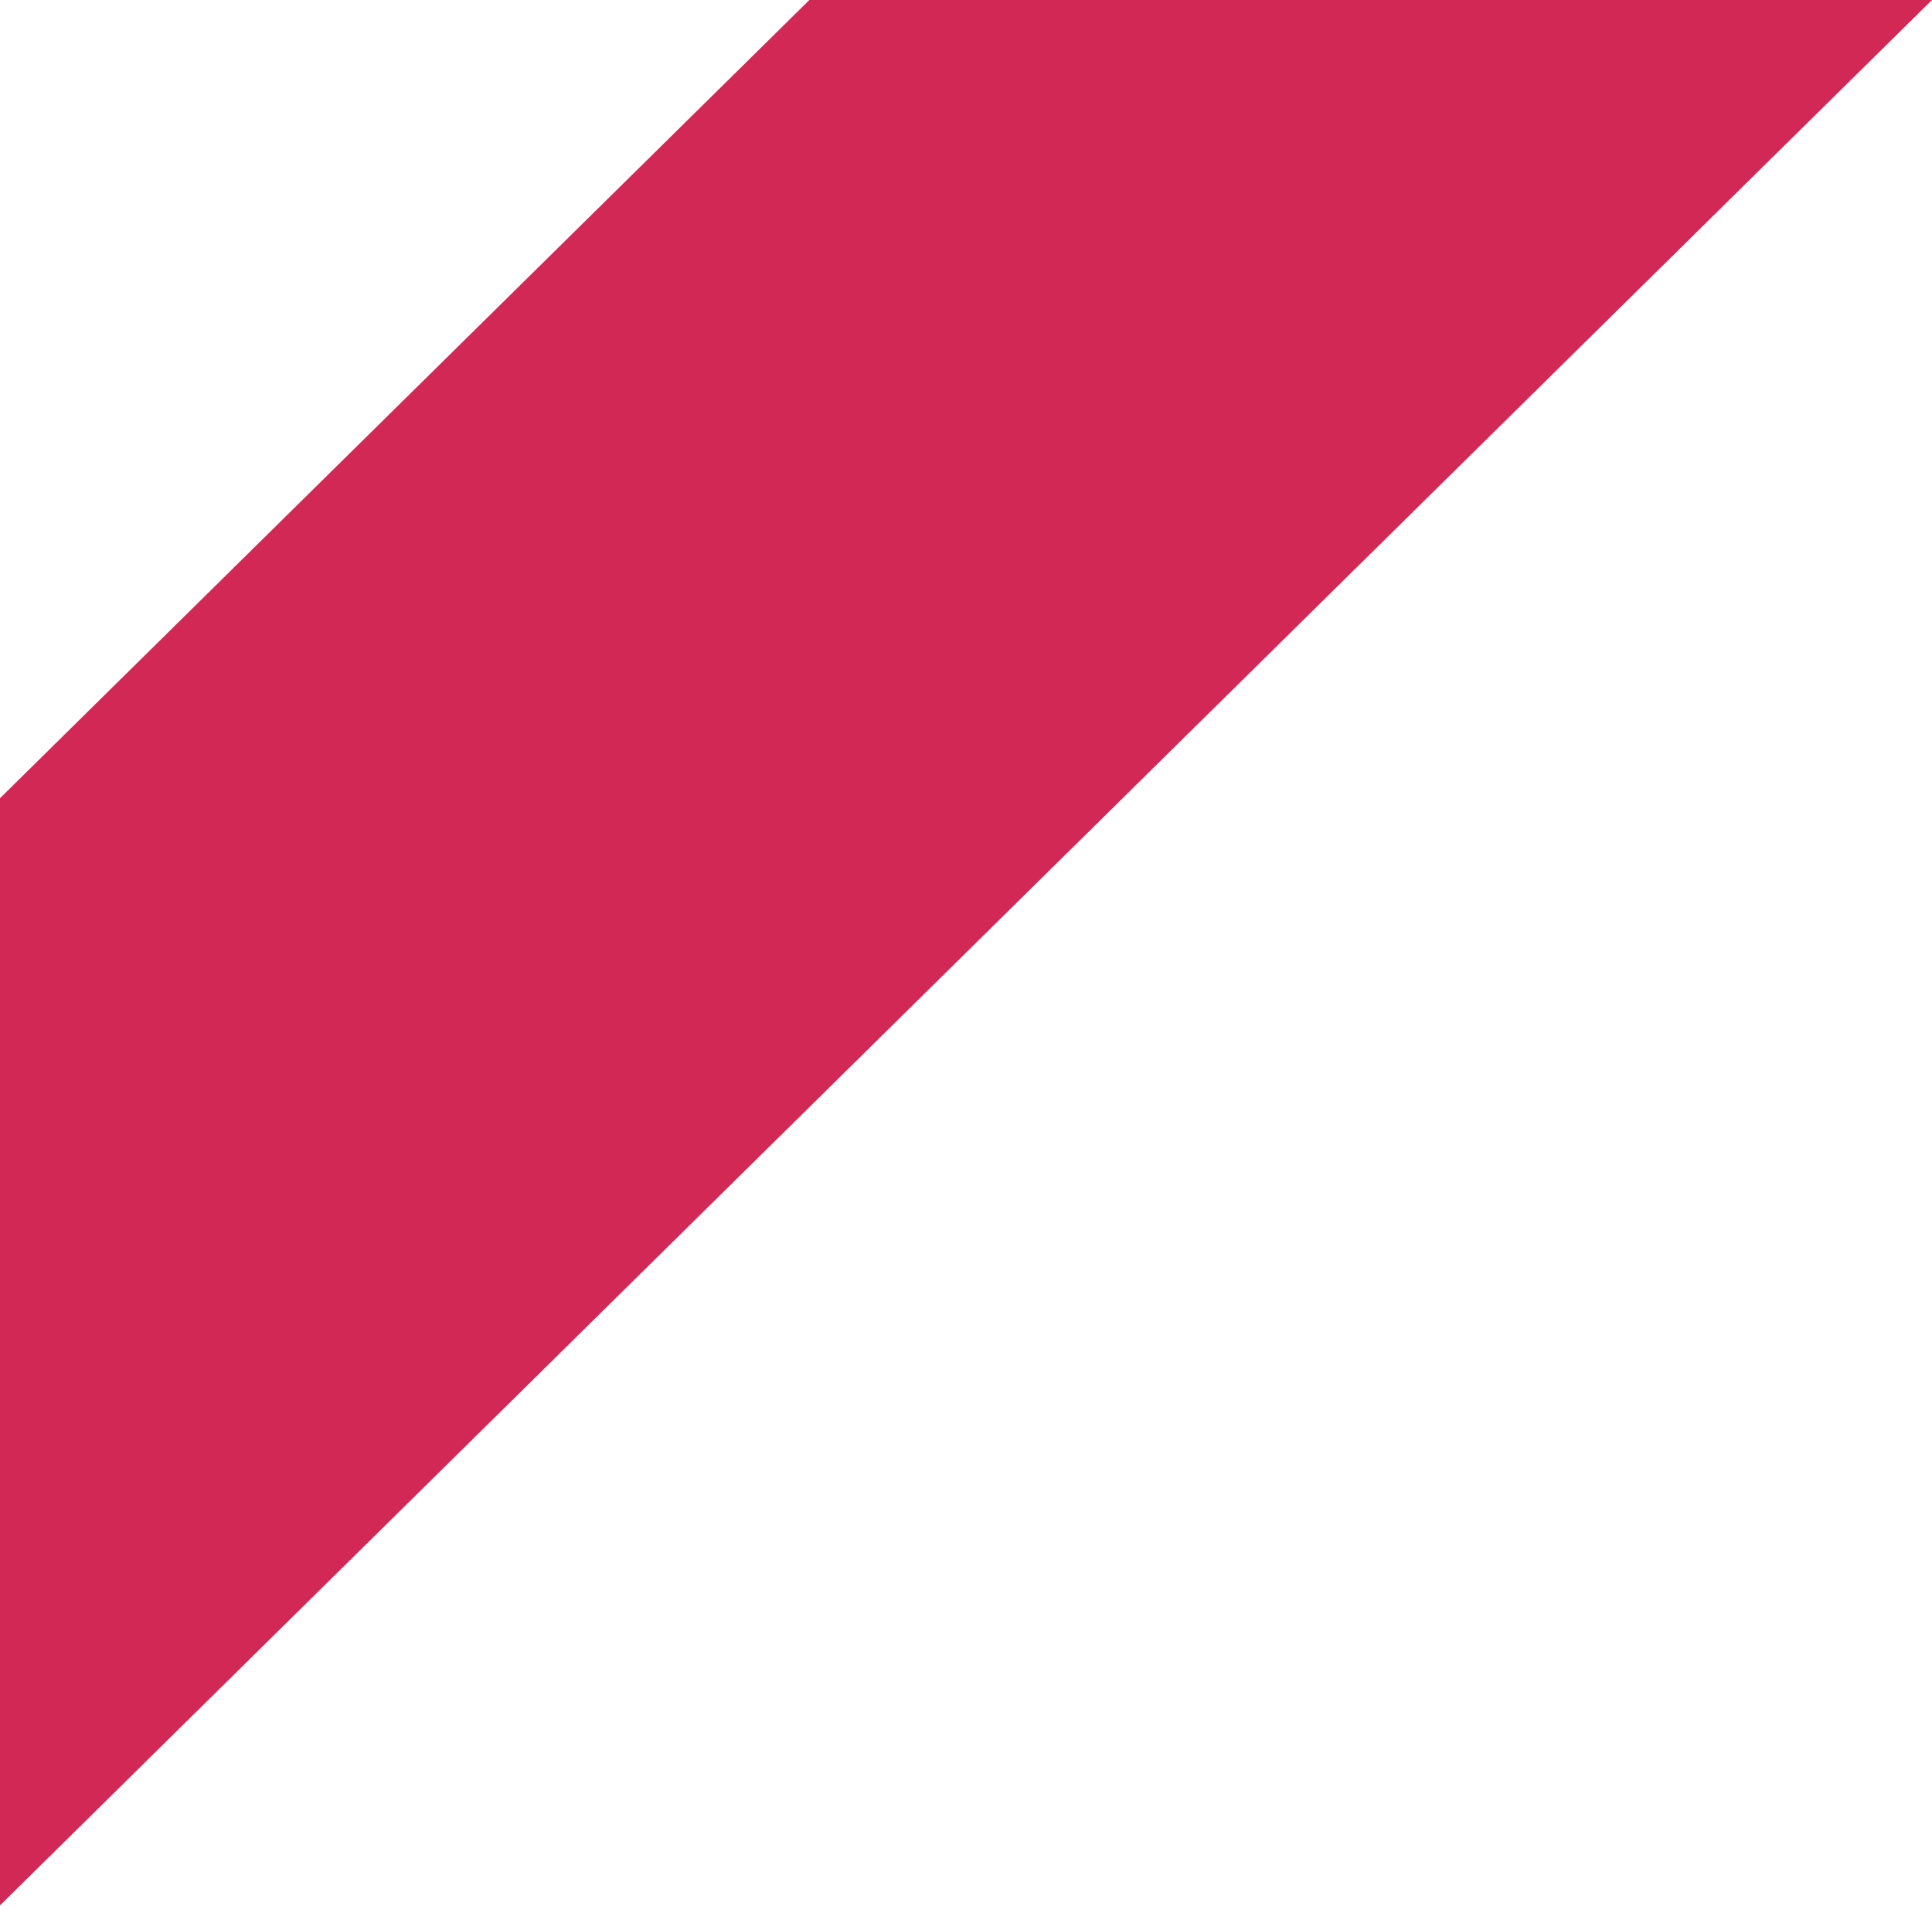
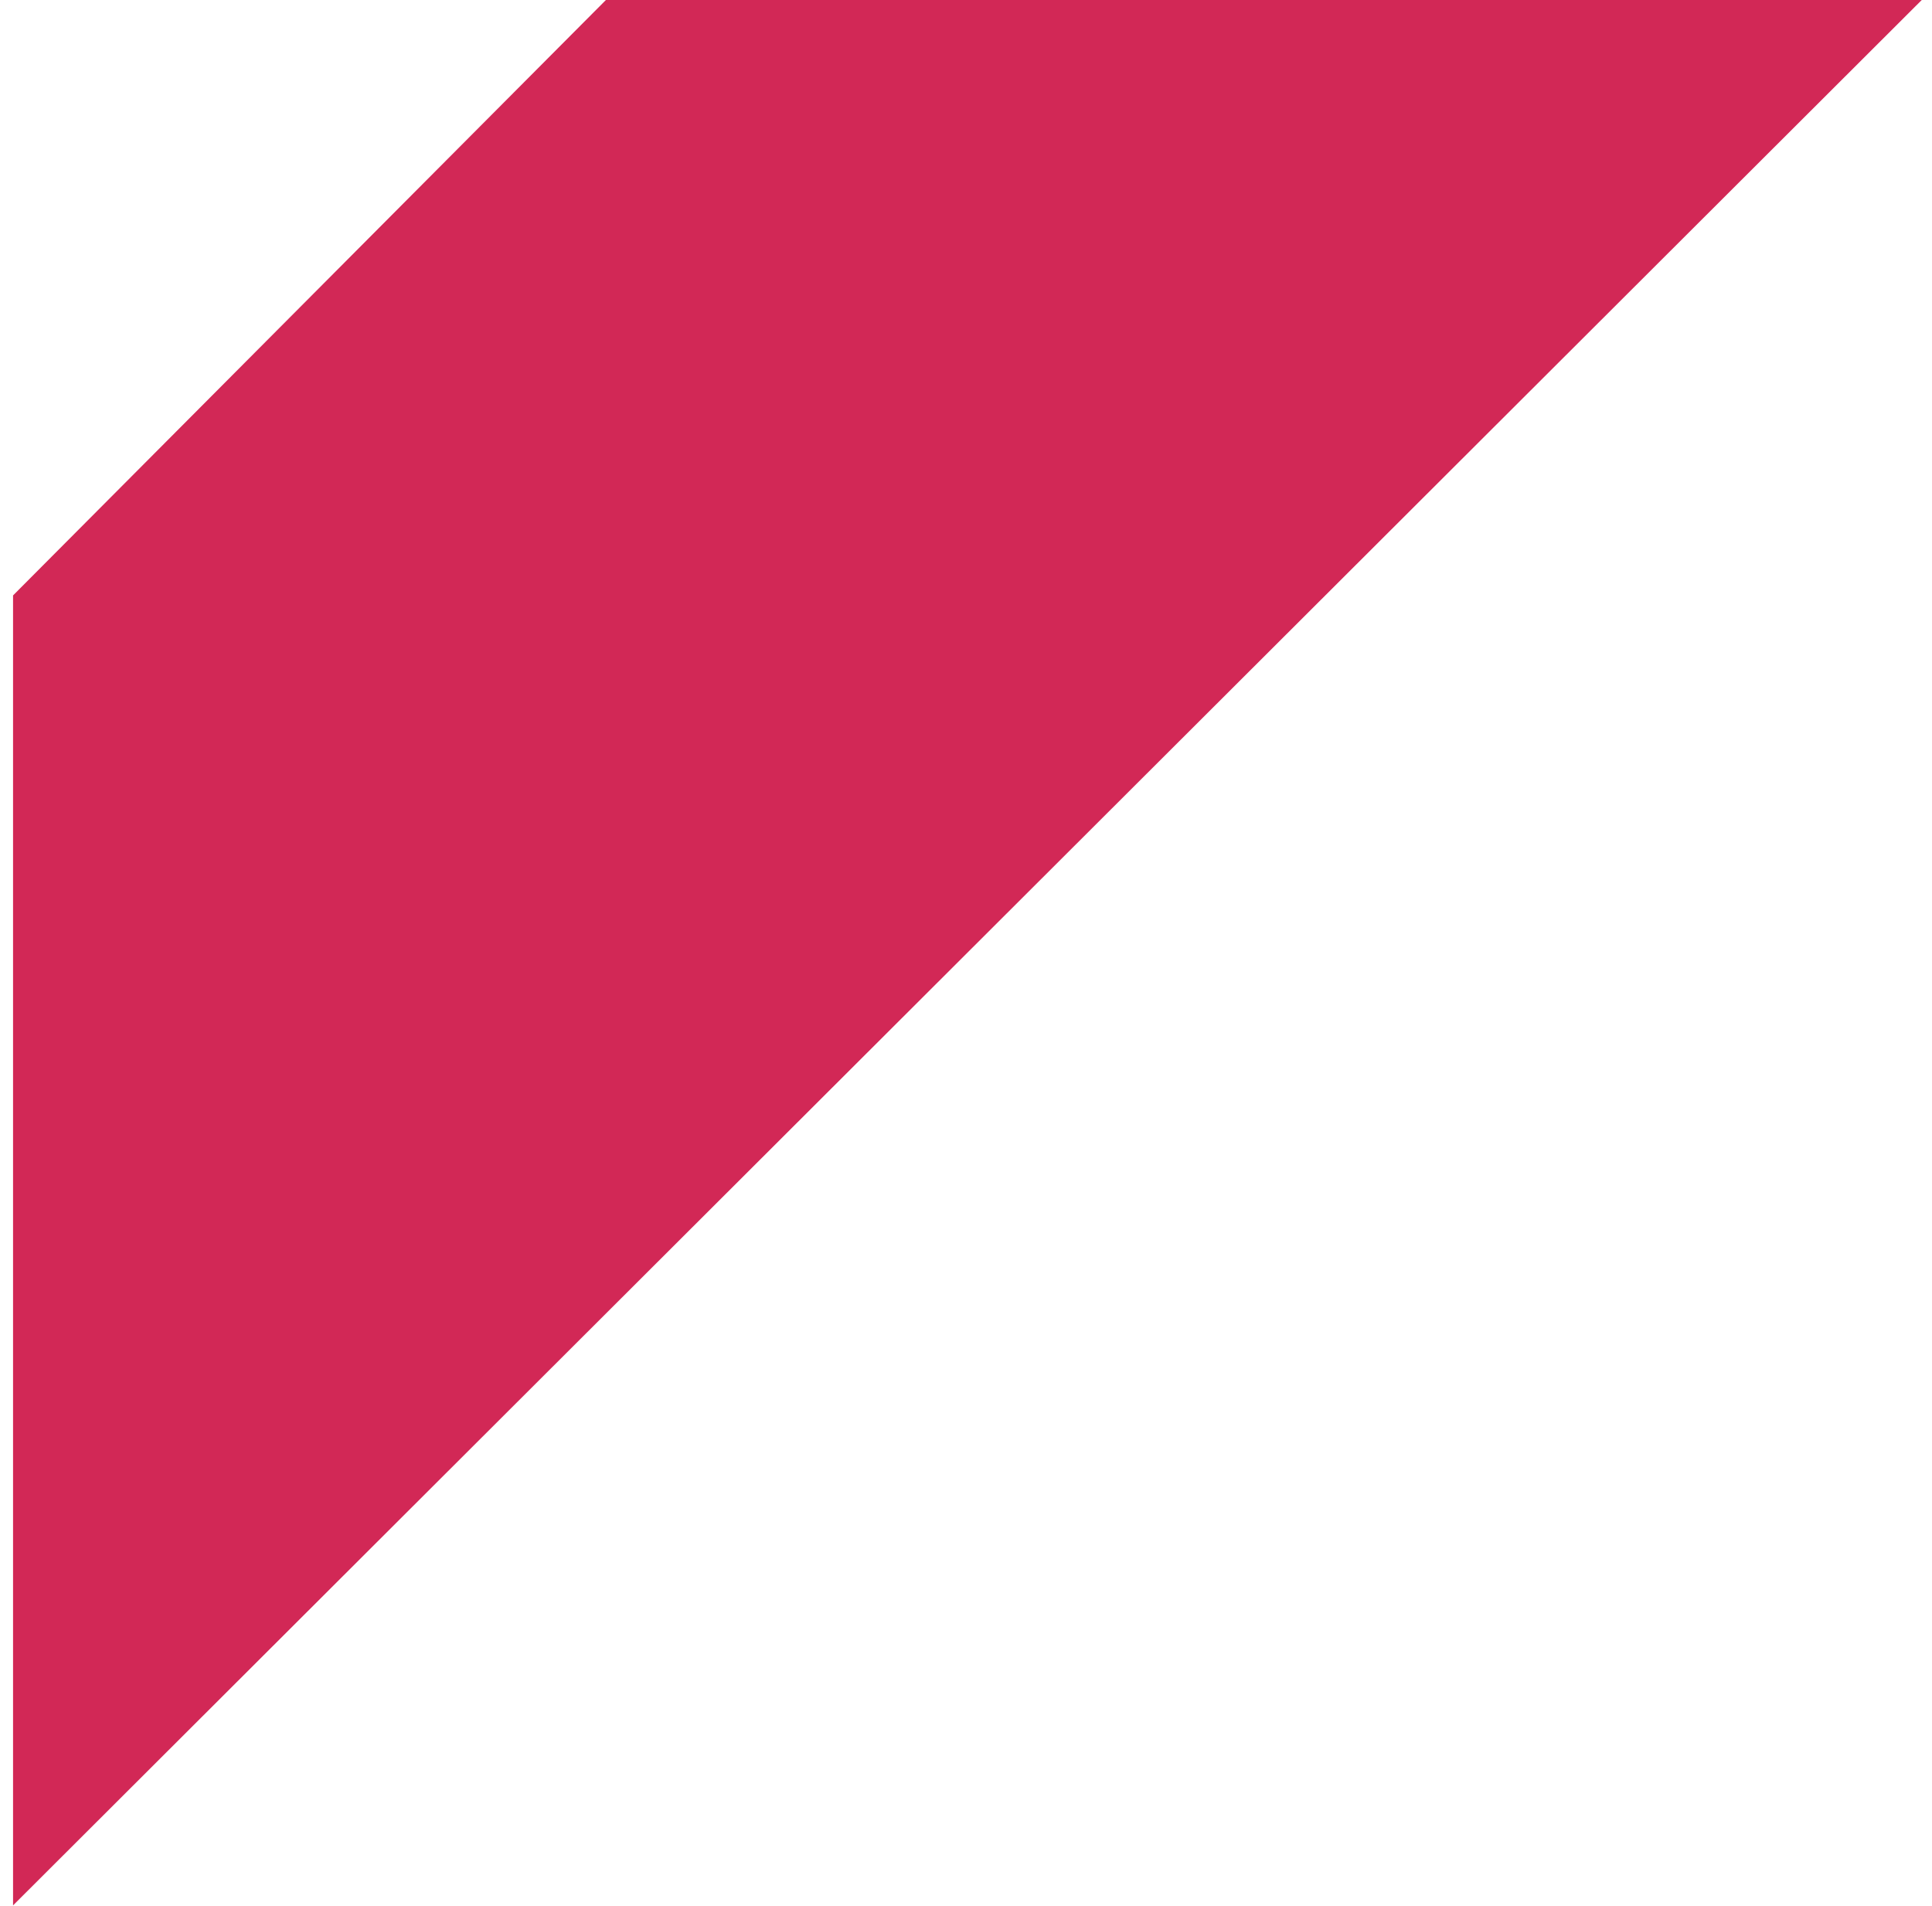
- <svg xmlns="http://www.w3.org/2000/svg" version="1.1" id="Layer_1" x="0px" y="0px" width="74px" height="73px" viewBox="0 0 74 73" enable-background="new 0 0 74 73" xml:space="preserve">
-   <polygon fill="#D22856" points="31,0 0,30.581 0,73 74,0 " />
+ <svg xmlns="http://www.w3.org/2000/svg" version="1.1" id="Layer_1" x="0px" y="0px" width="74px" height="73px" viewBox="0 6 61 61" enable-background="new 0 6 61 61" xml:space="preserve">
+   <polygon fill="#D22856" points="18.975,6 0,25.062 0,67 61.09,6 " />
</svg>
